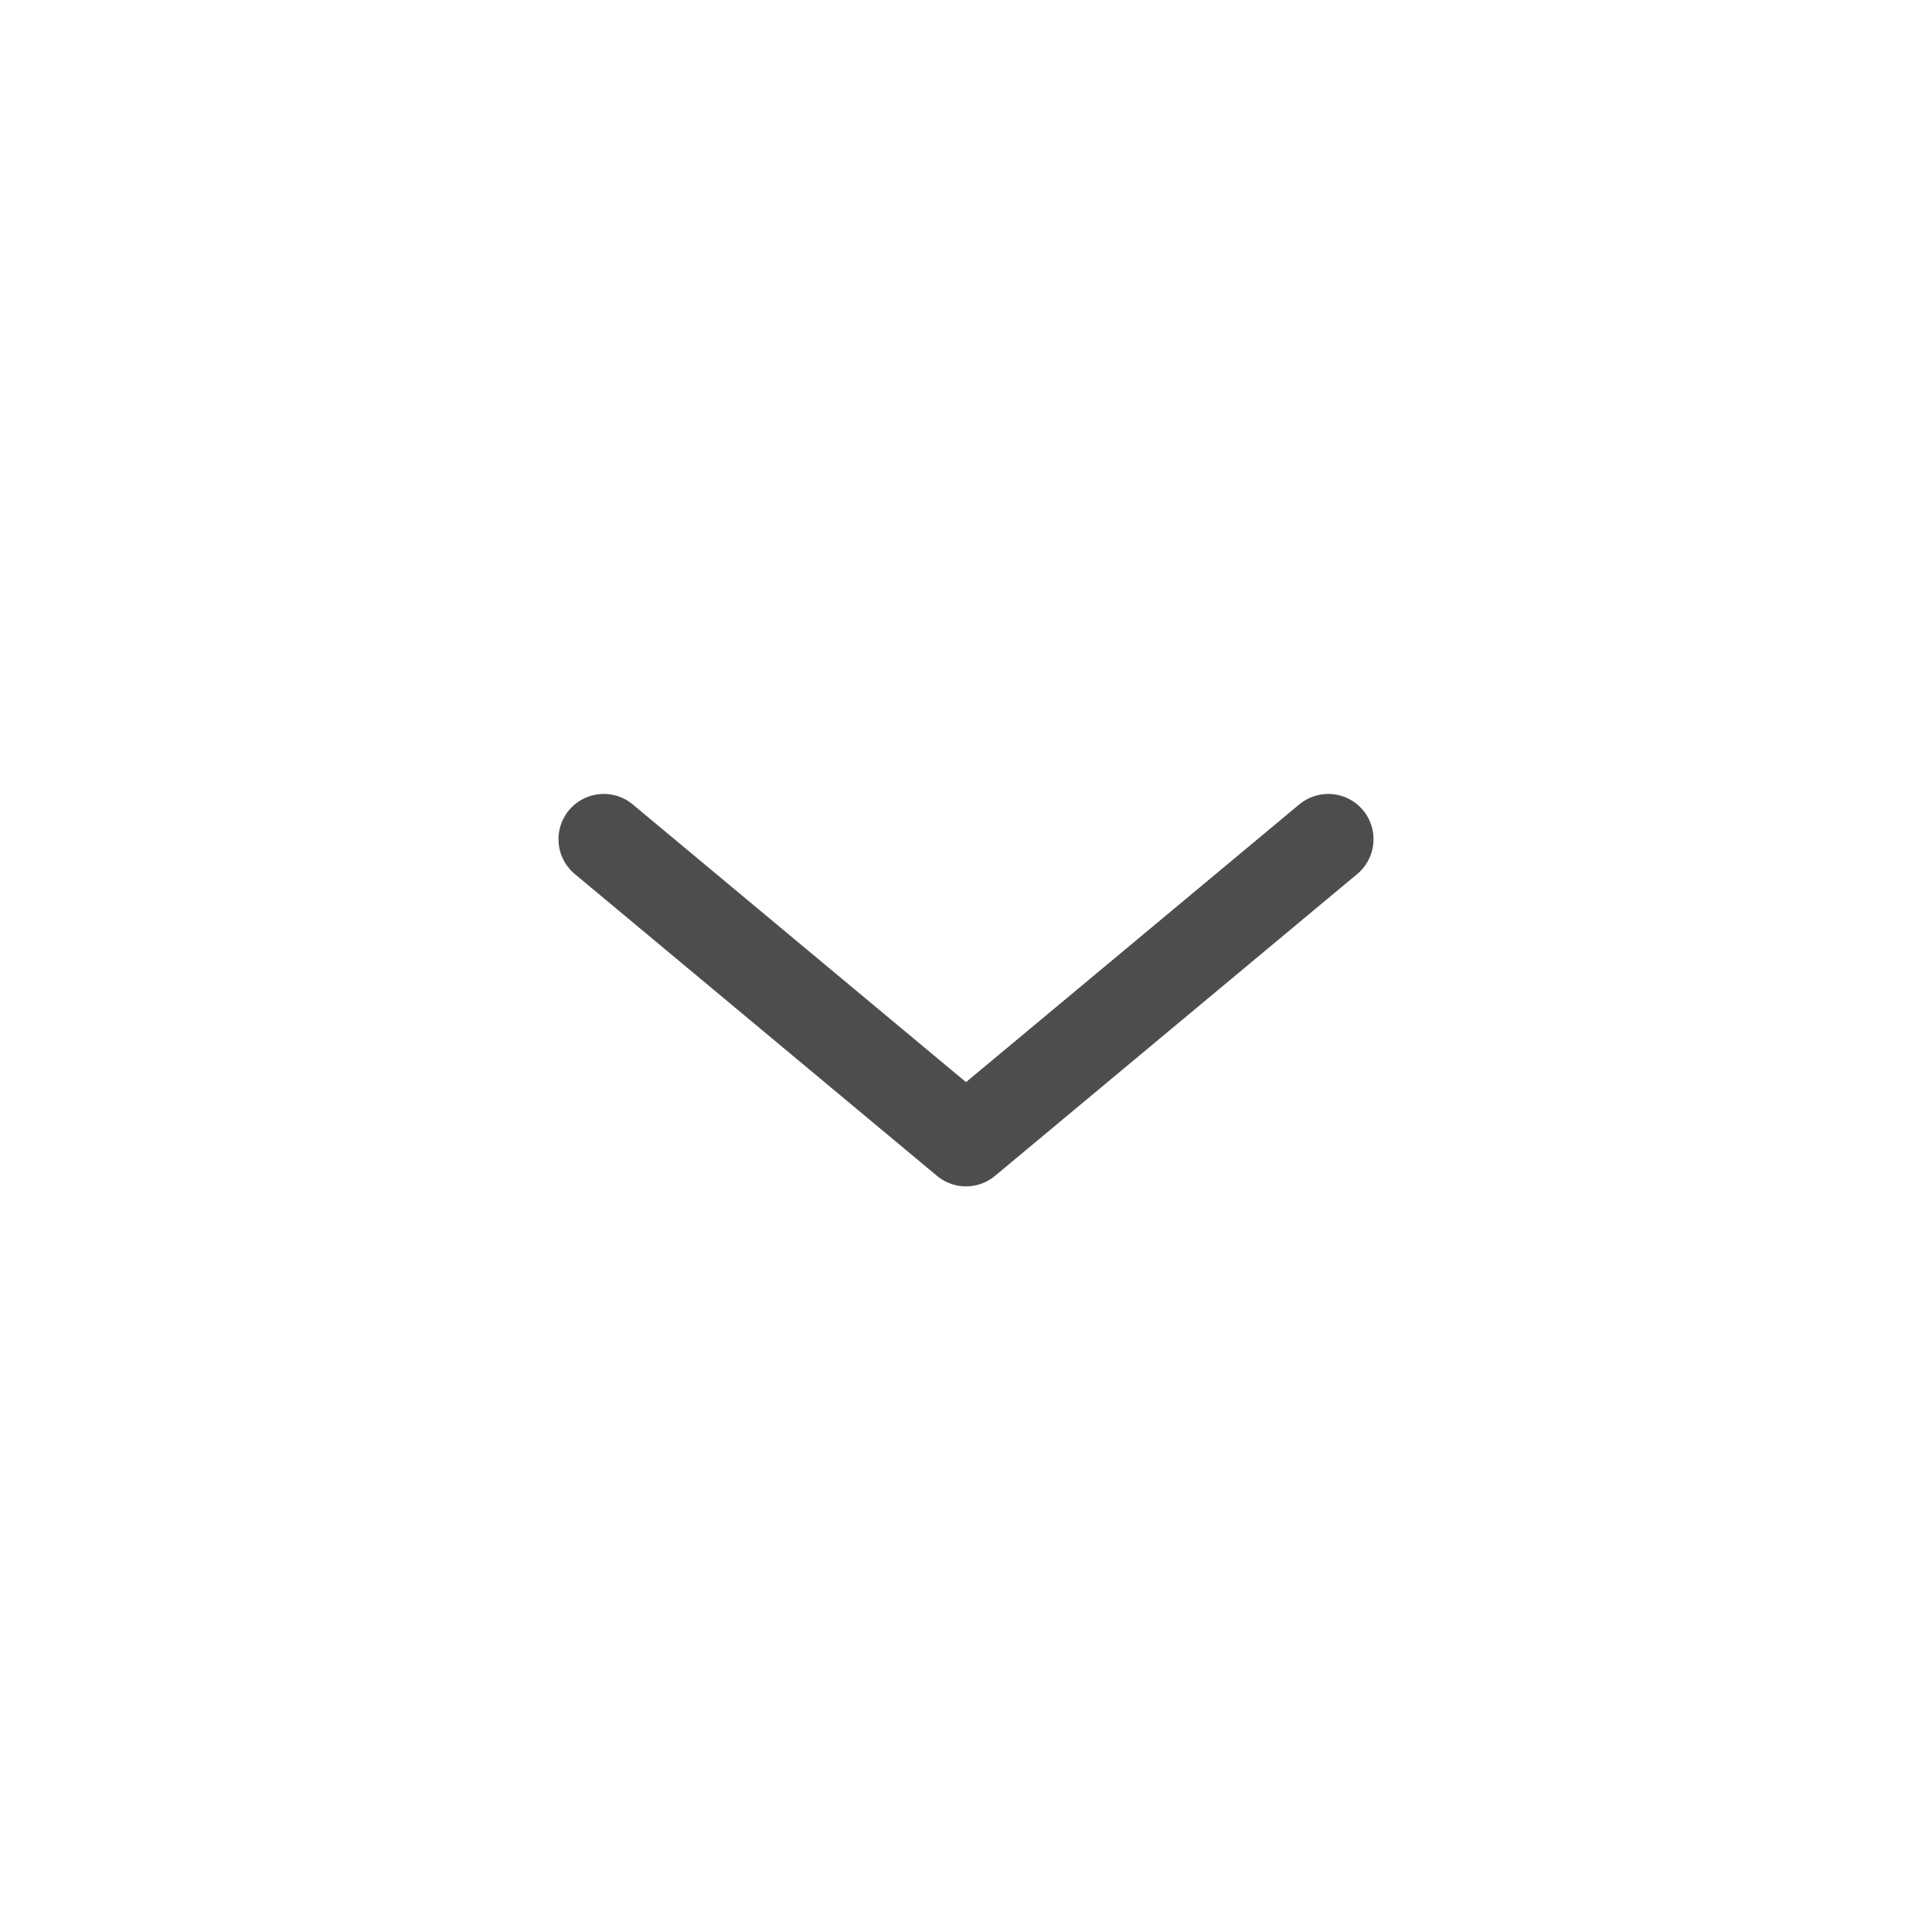
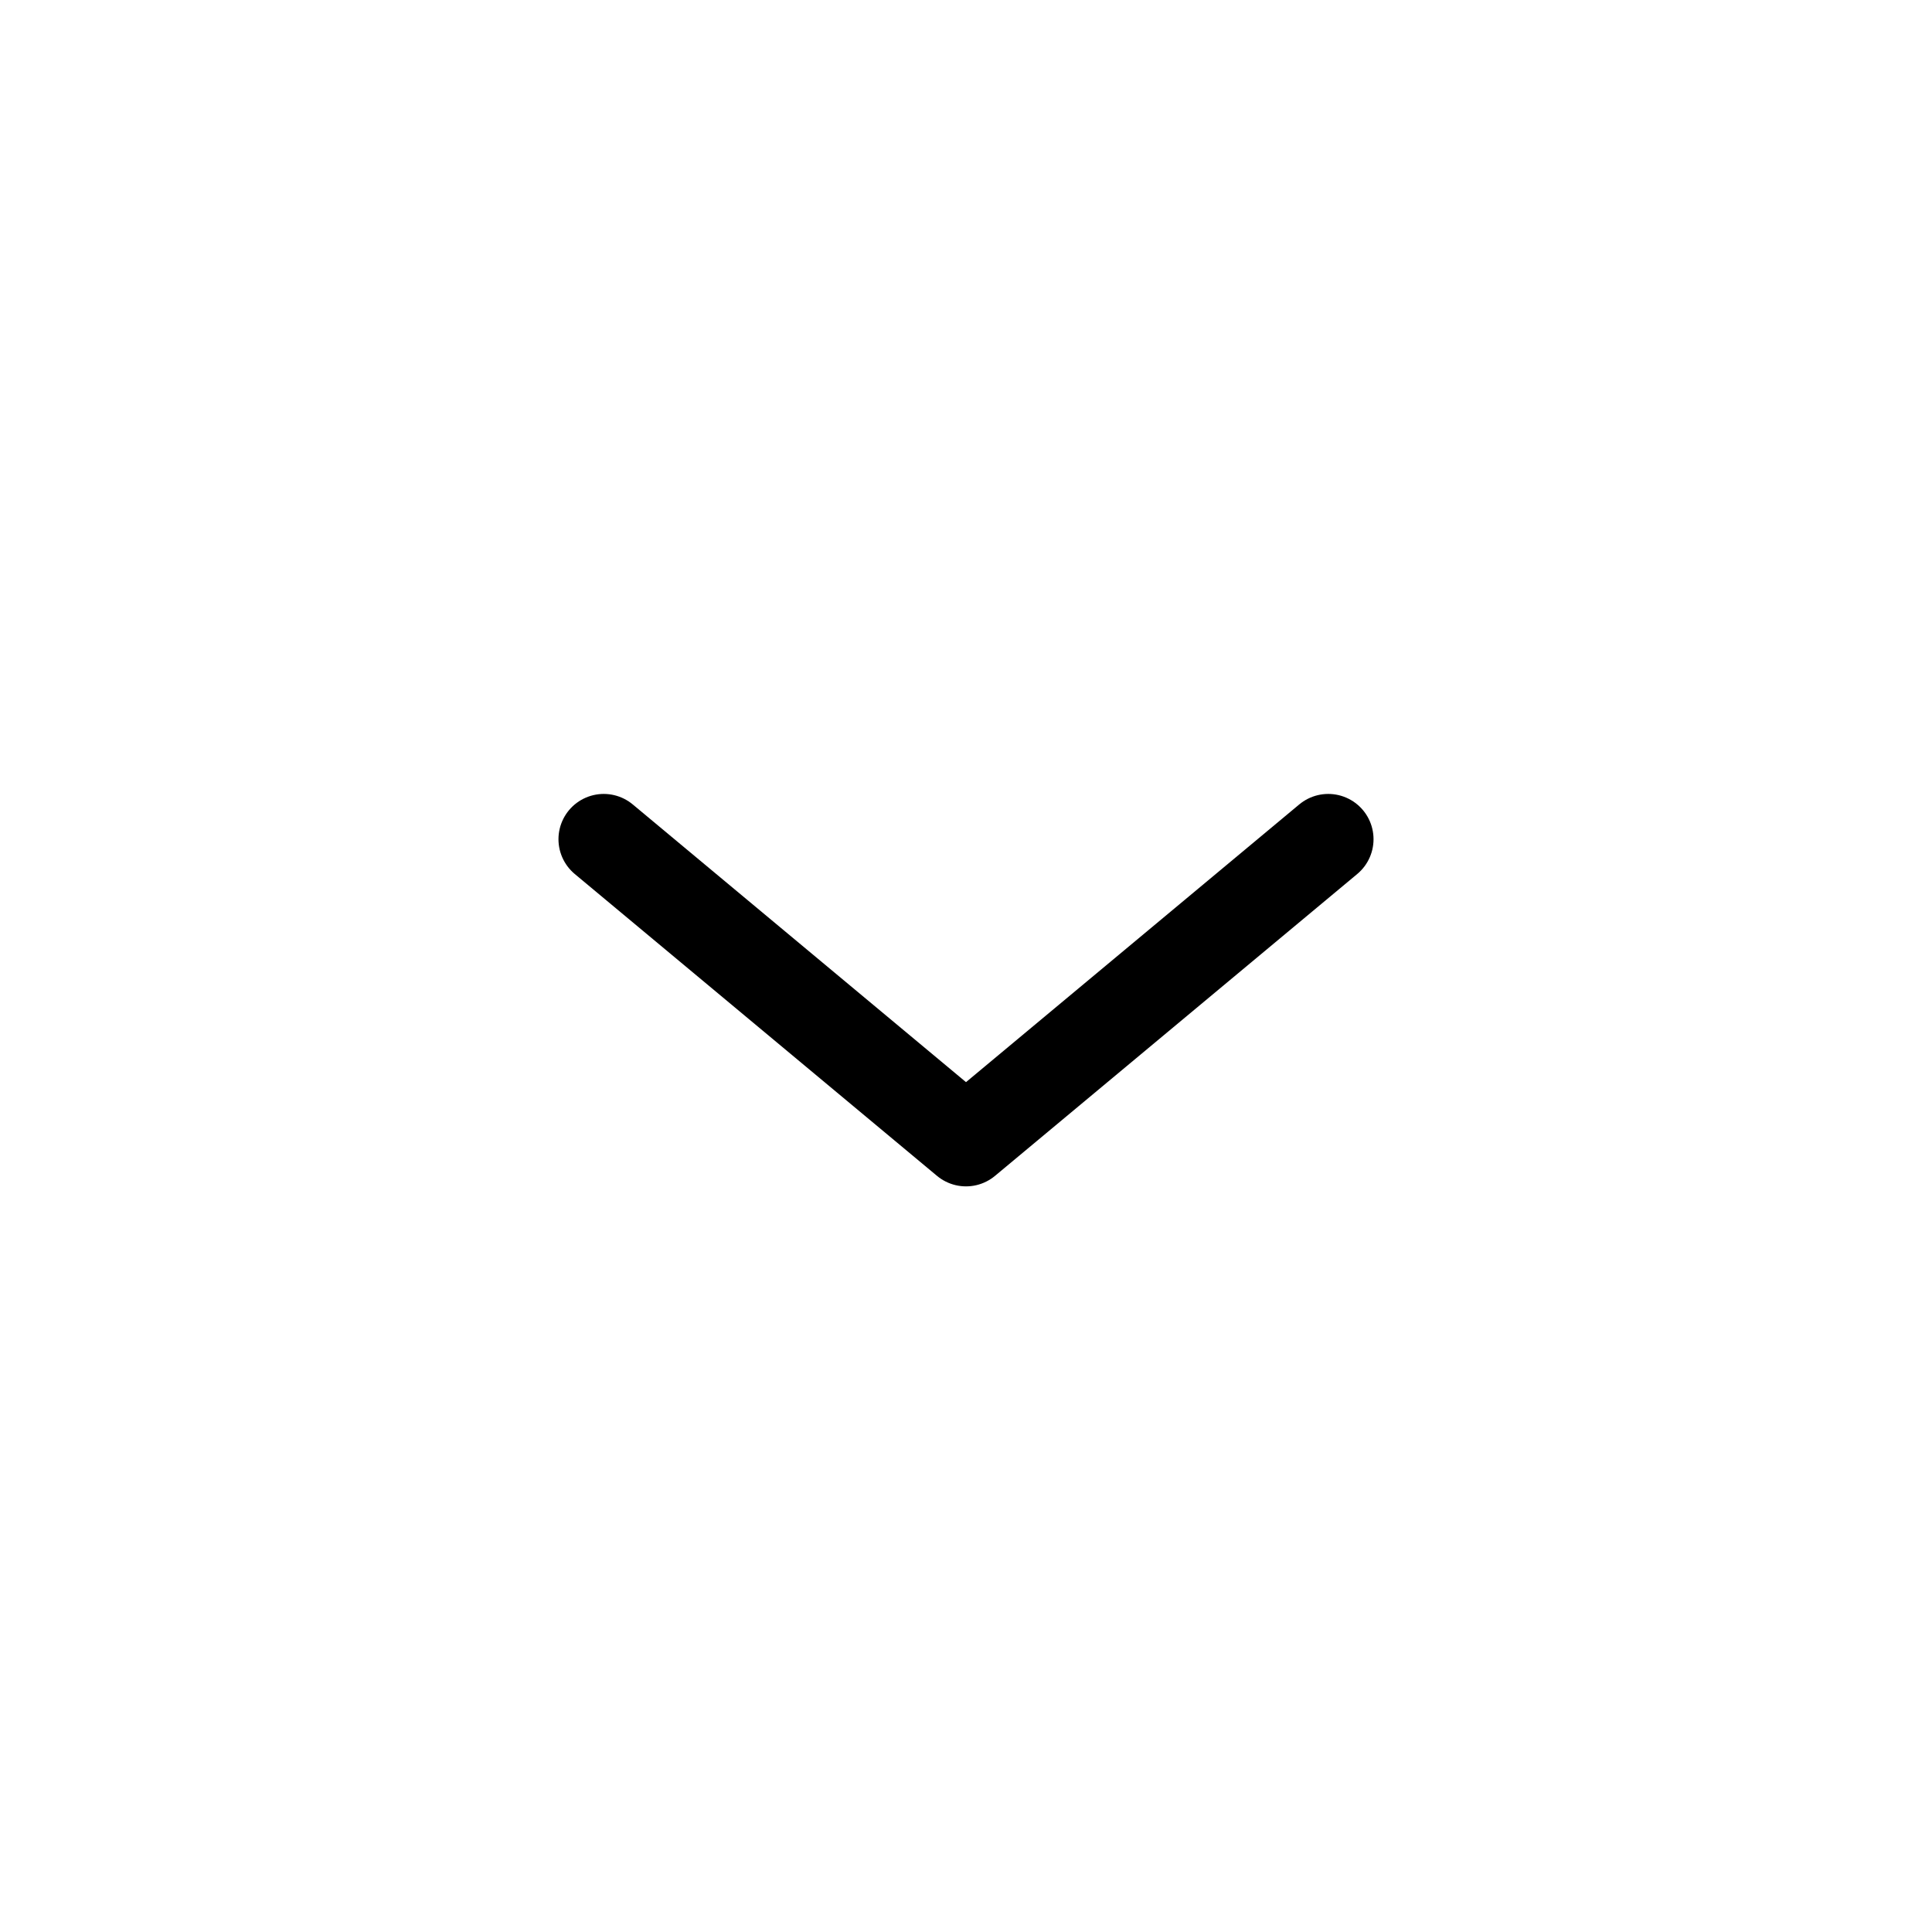
- <svg xmlns="http://www.w3.org/2000/svg" width="32" height="32" viewBox="0 0 32 32" fill="none">
-   <path d="M10 13.9L16 18.9L22 13.9" stroke="#4D4D4D" stroke-width="1.5" stroke-linecap="round" stroke-linejoin="round" />
+ <svg xmlns="http://www.w3.org/2000/svg" viewBox="0 0 32 32" fill="none">
+   <path d="M10 13.9L16 18.9L22 13.9" stroke="currentColor" stroke-width="1.5" stroke-linecap="round" stroke-linejoin="round" />
</svg>
